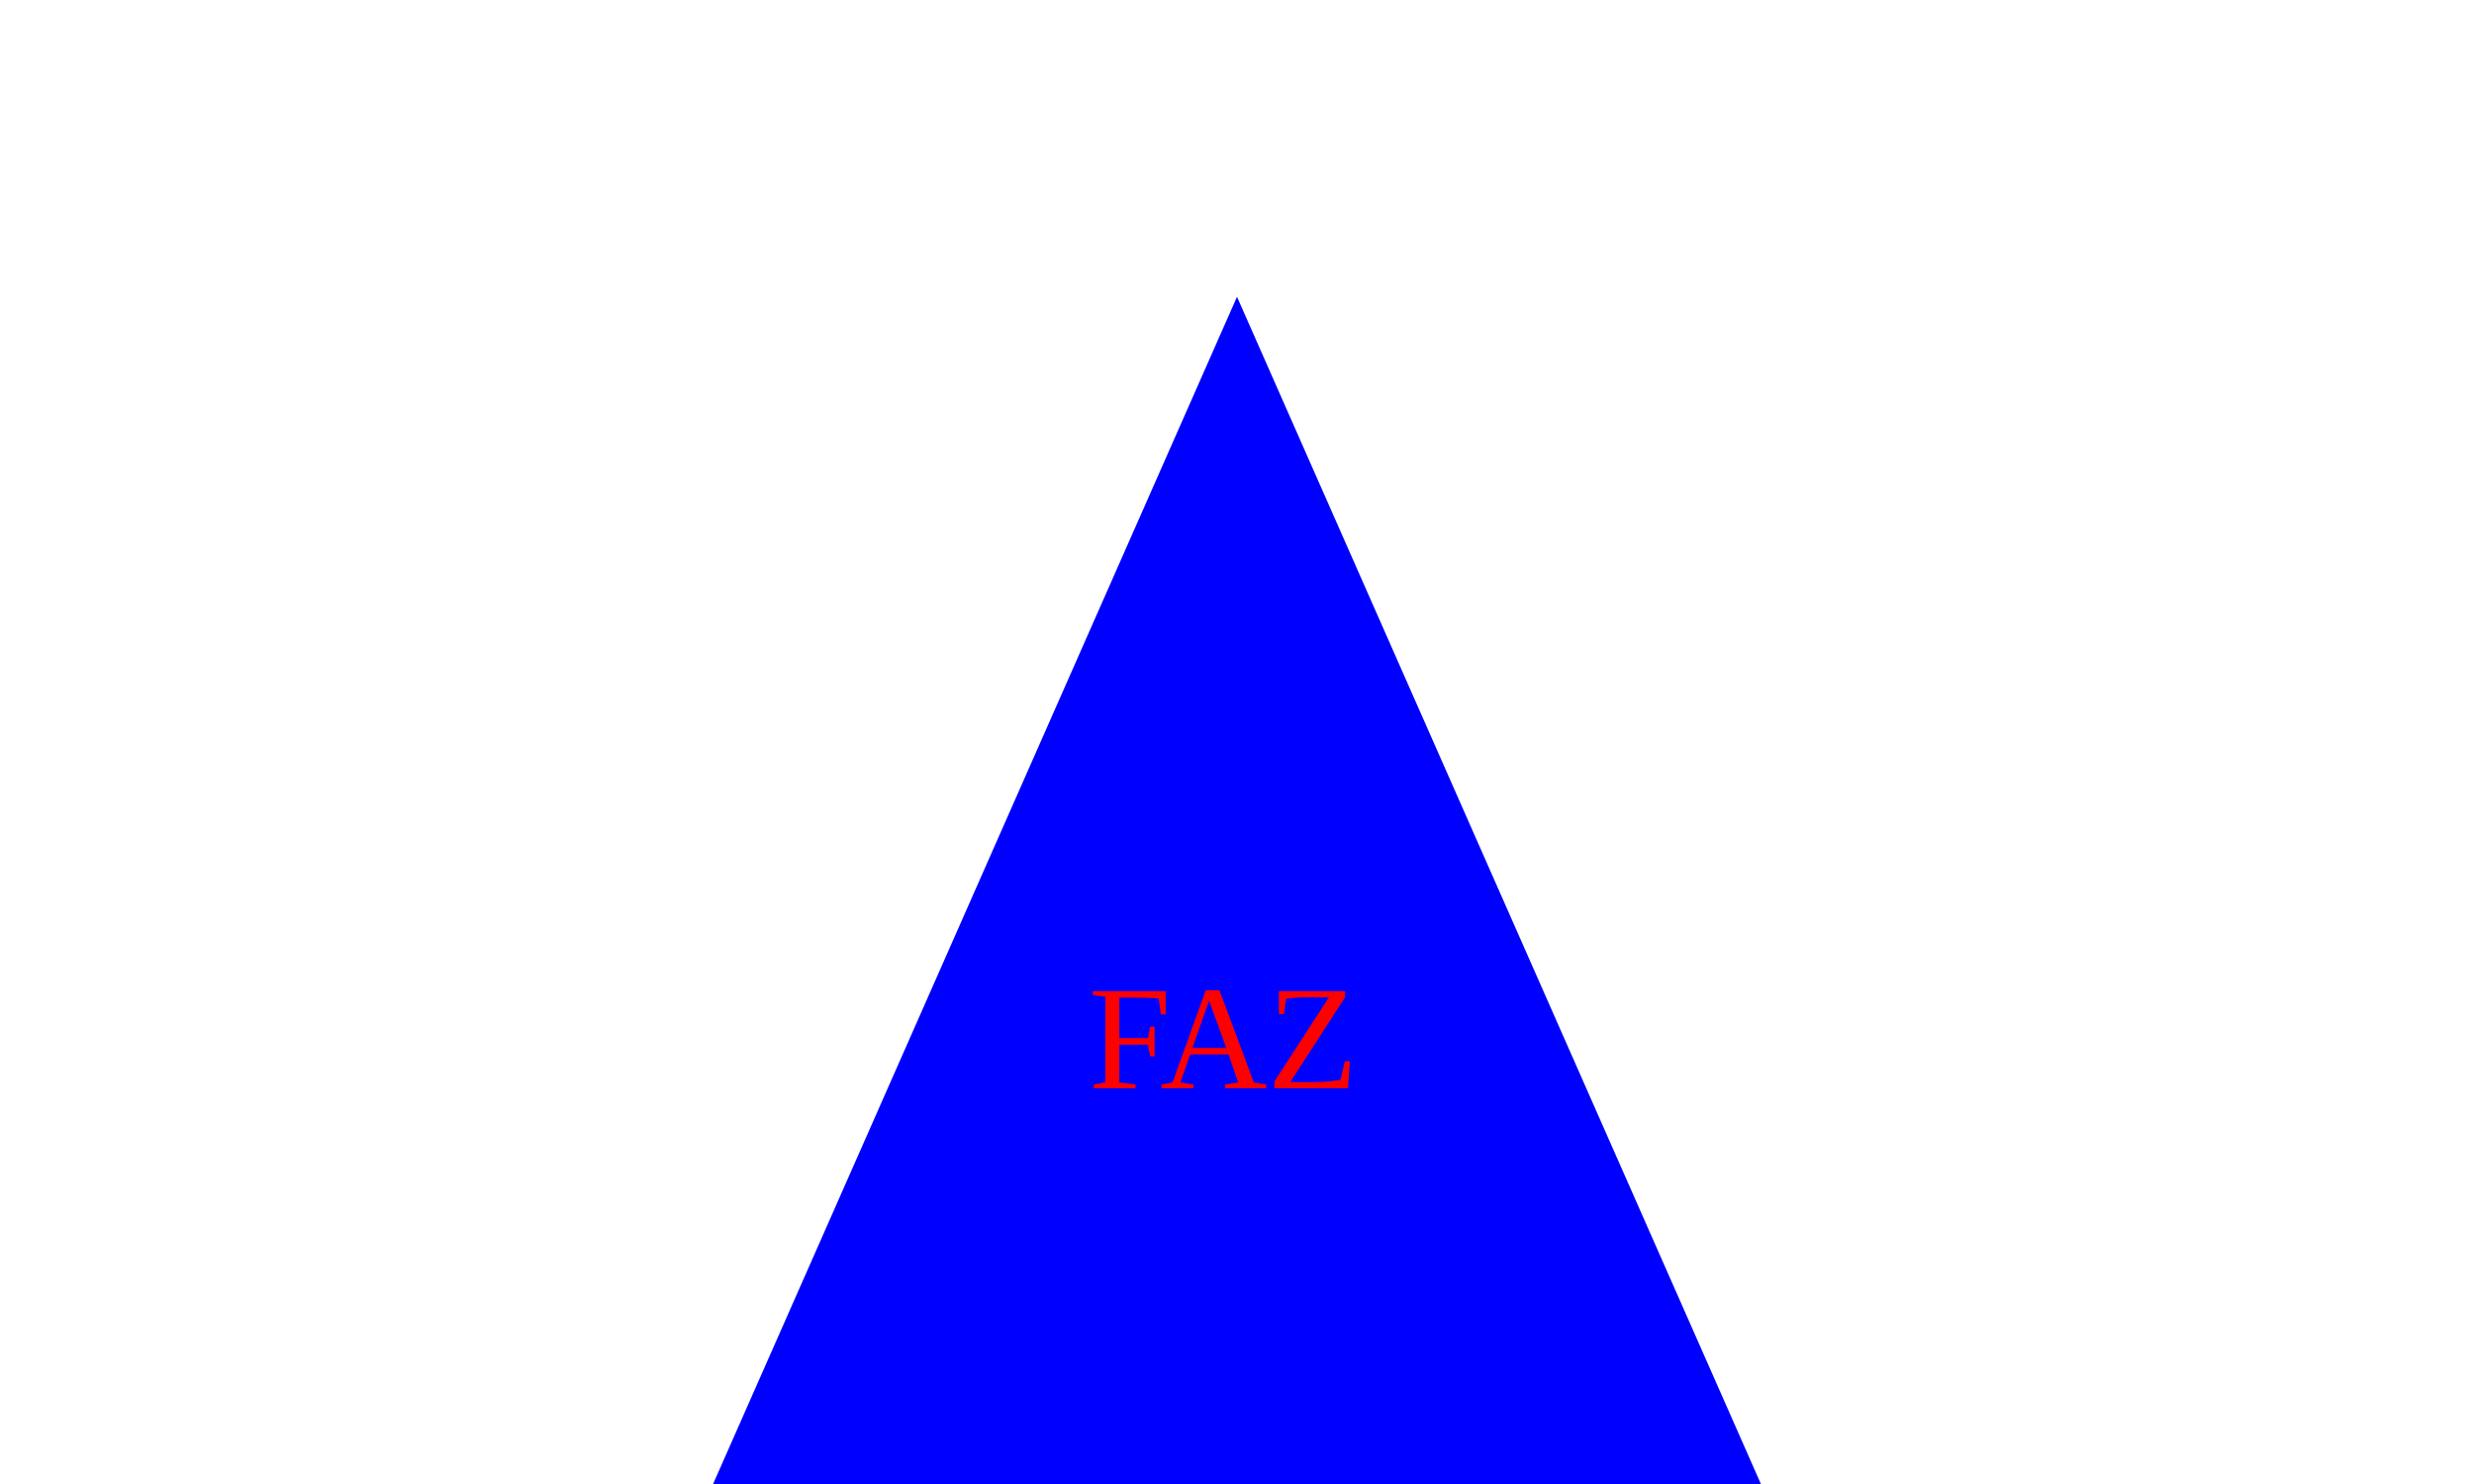
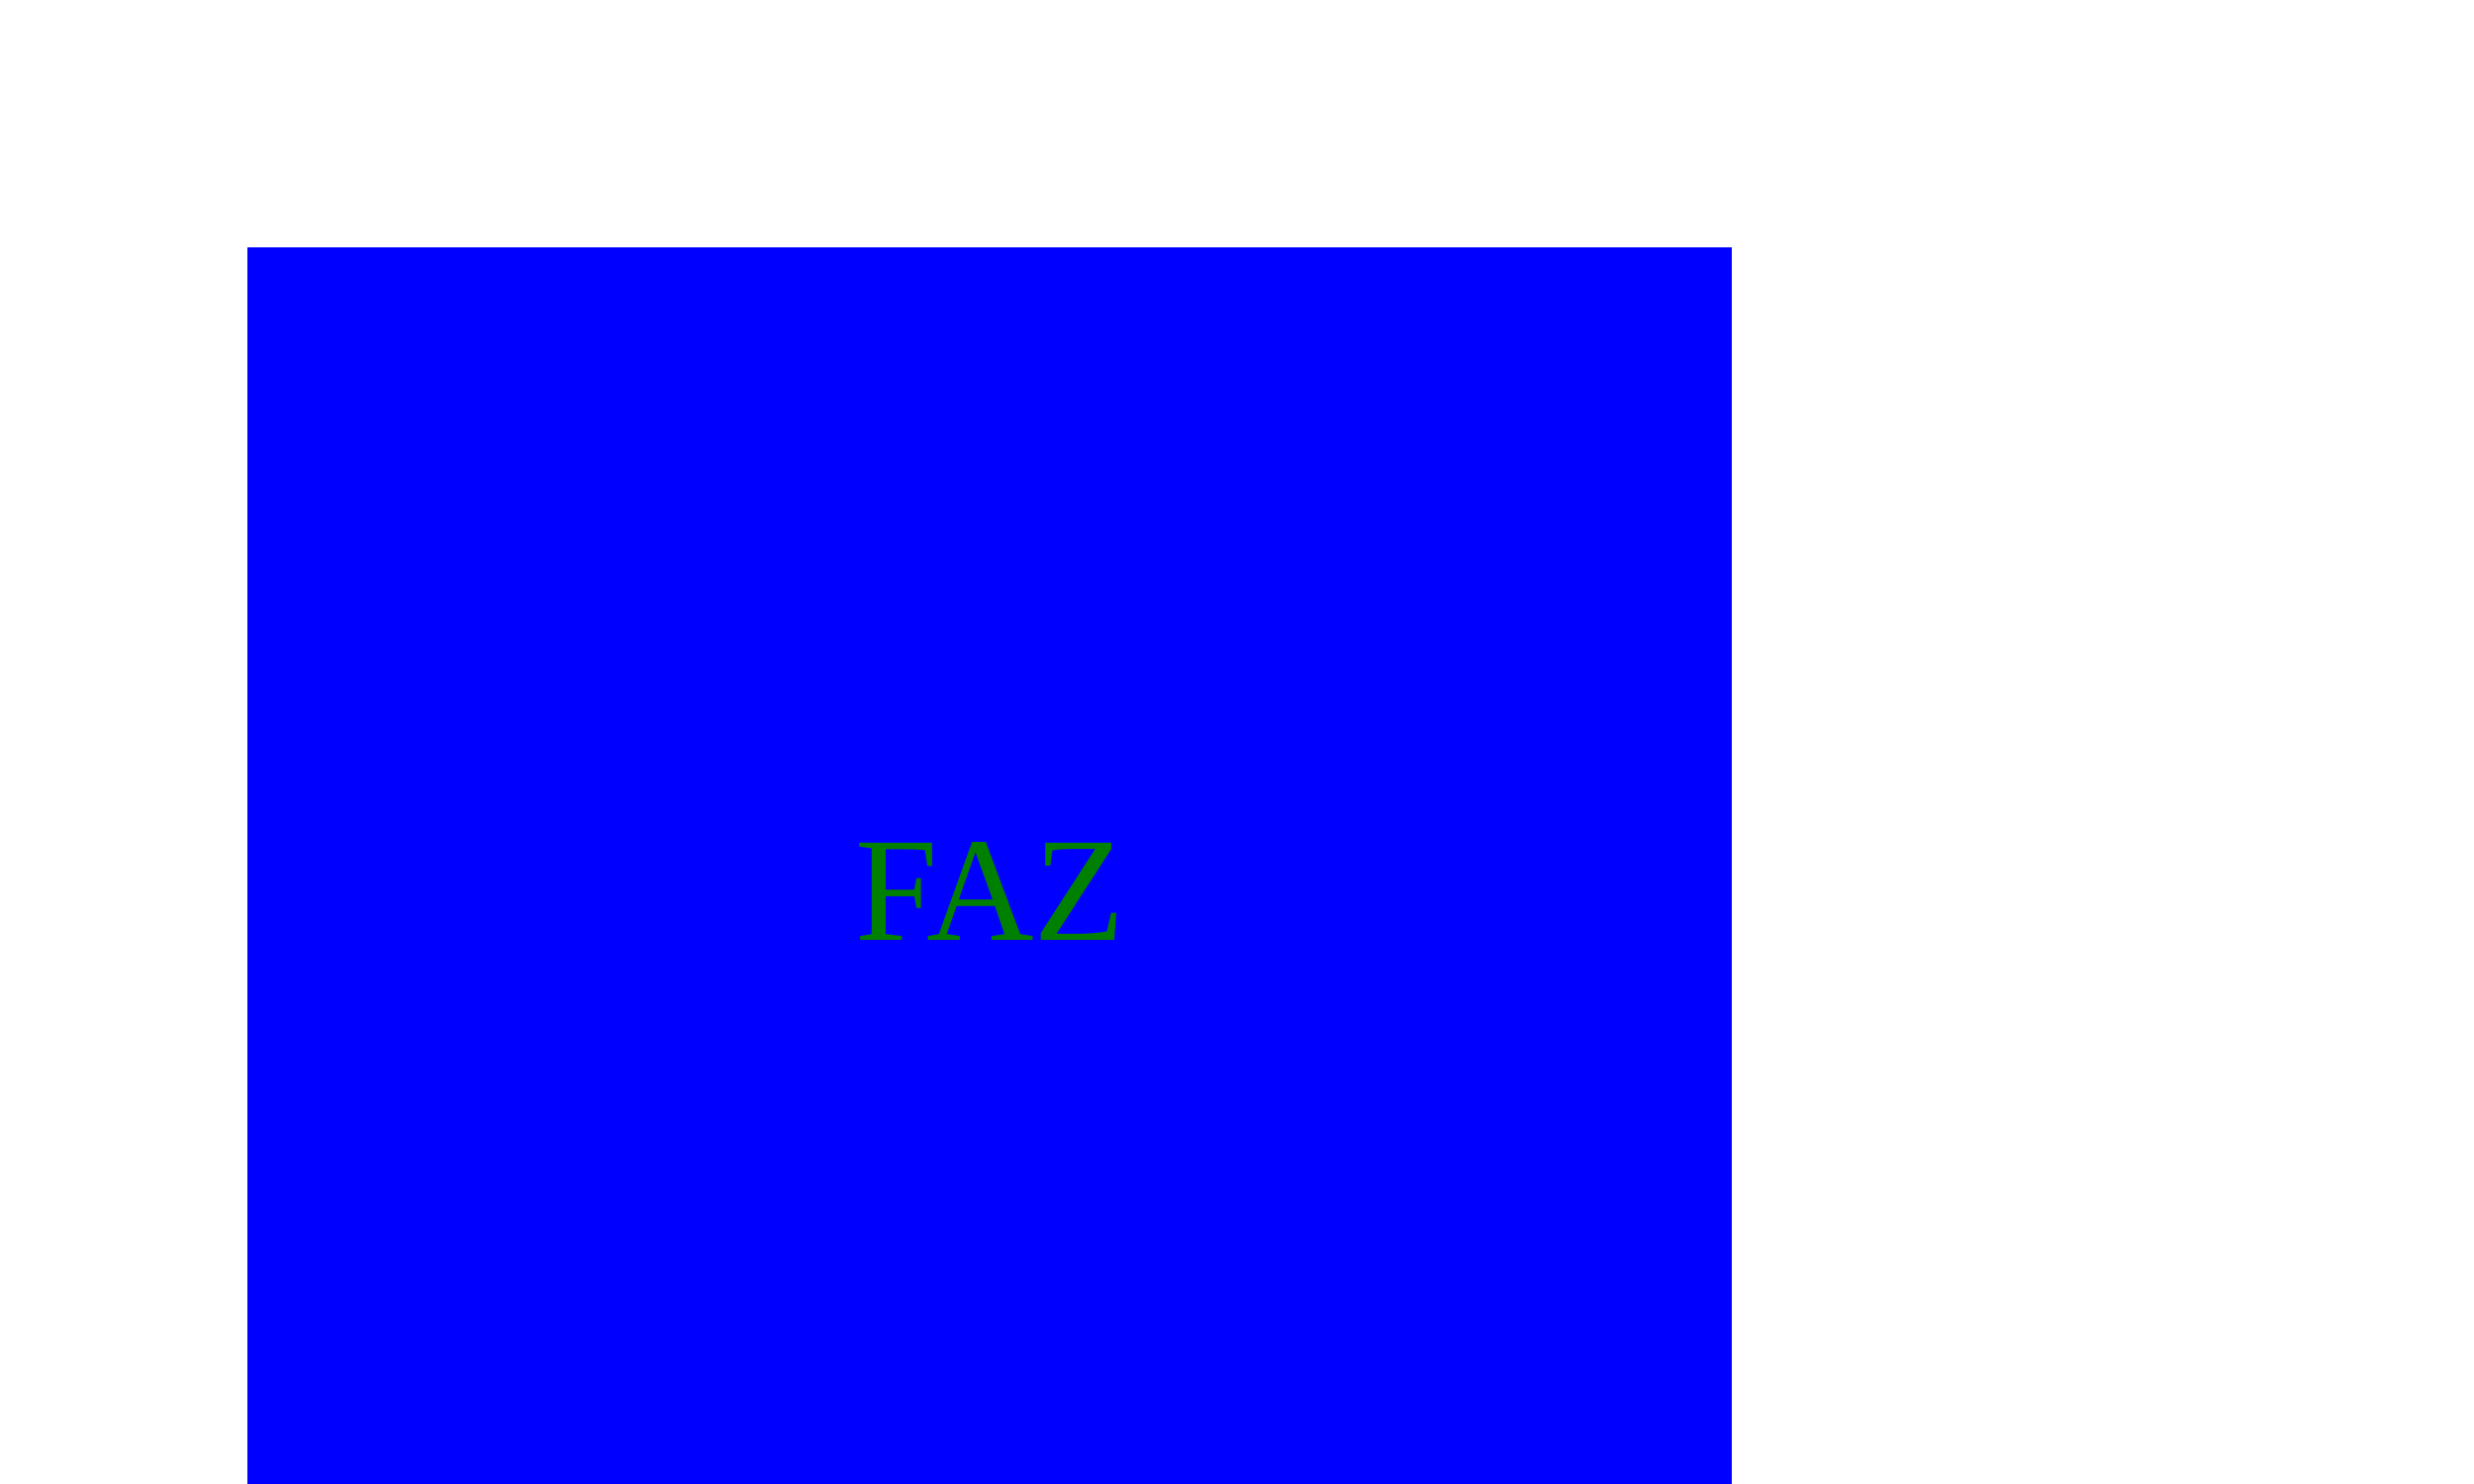
<svg xmlns="http://www.w3.org/2000/svg" width="500" height="300" version="1.1">
-   <polygon points="250,60 100,400 400,400" class="triangle" fill="blue" />
-   <text font-size="30px" x="220" y="220" fill="red">FAZ</text>
+   <rect width="300" height="300" x="50" y="50" fill="Blue" />
+   <text font-size="30px" x="200" y="190" text-anchor="middle" fill="Green">FAZ</text>
</svg>
